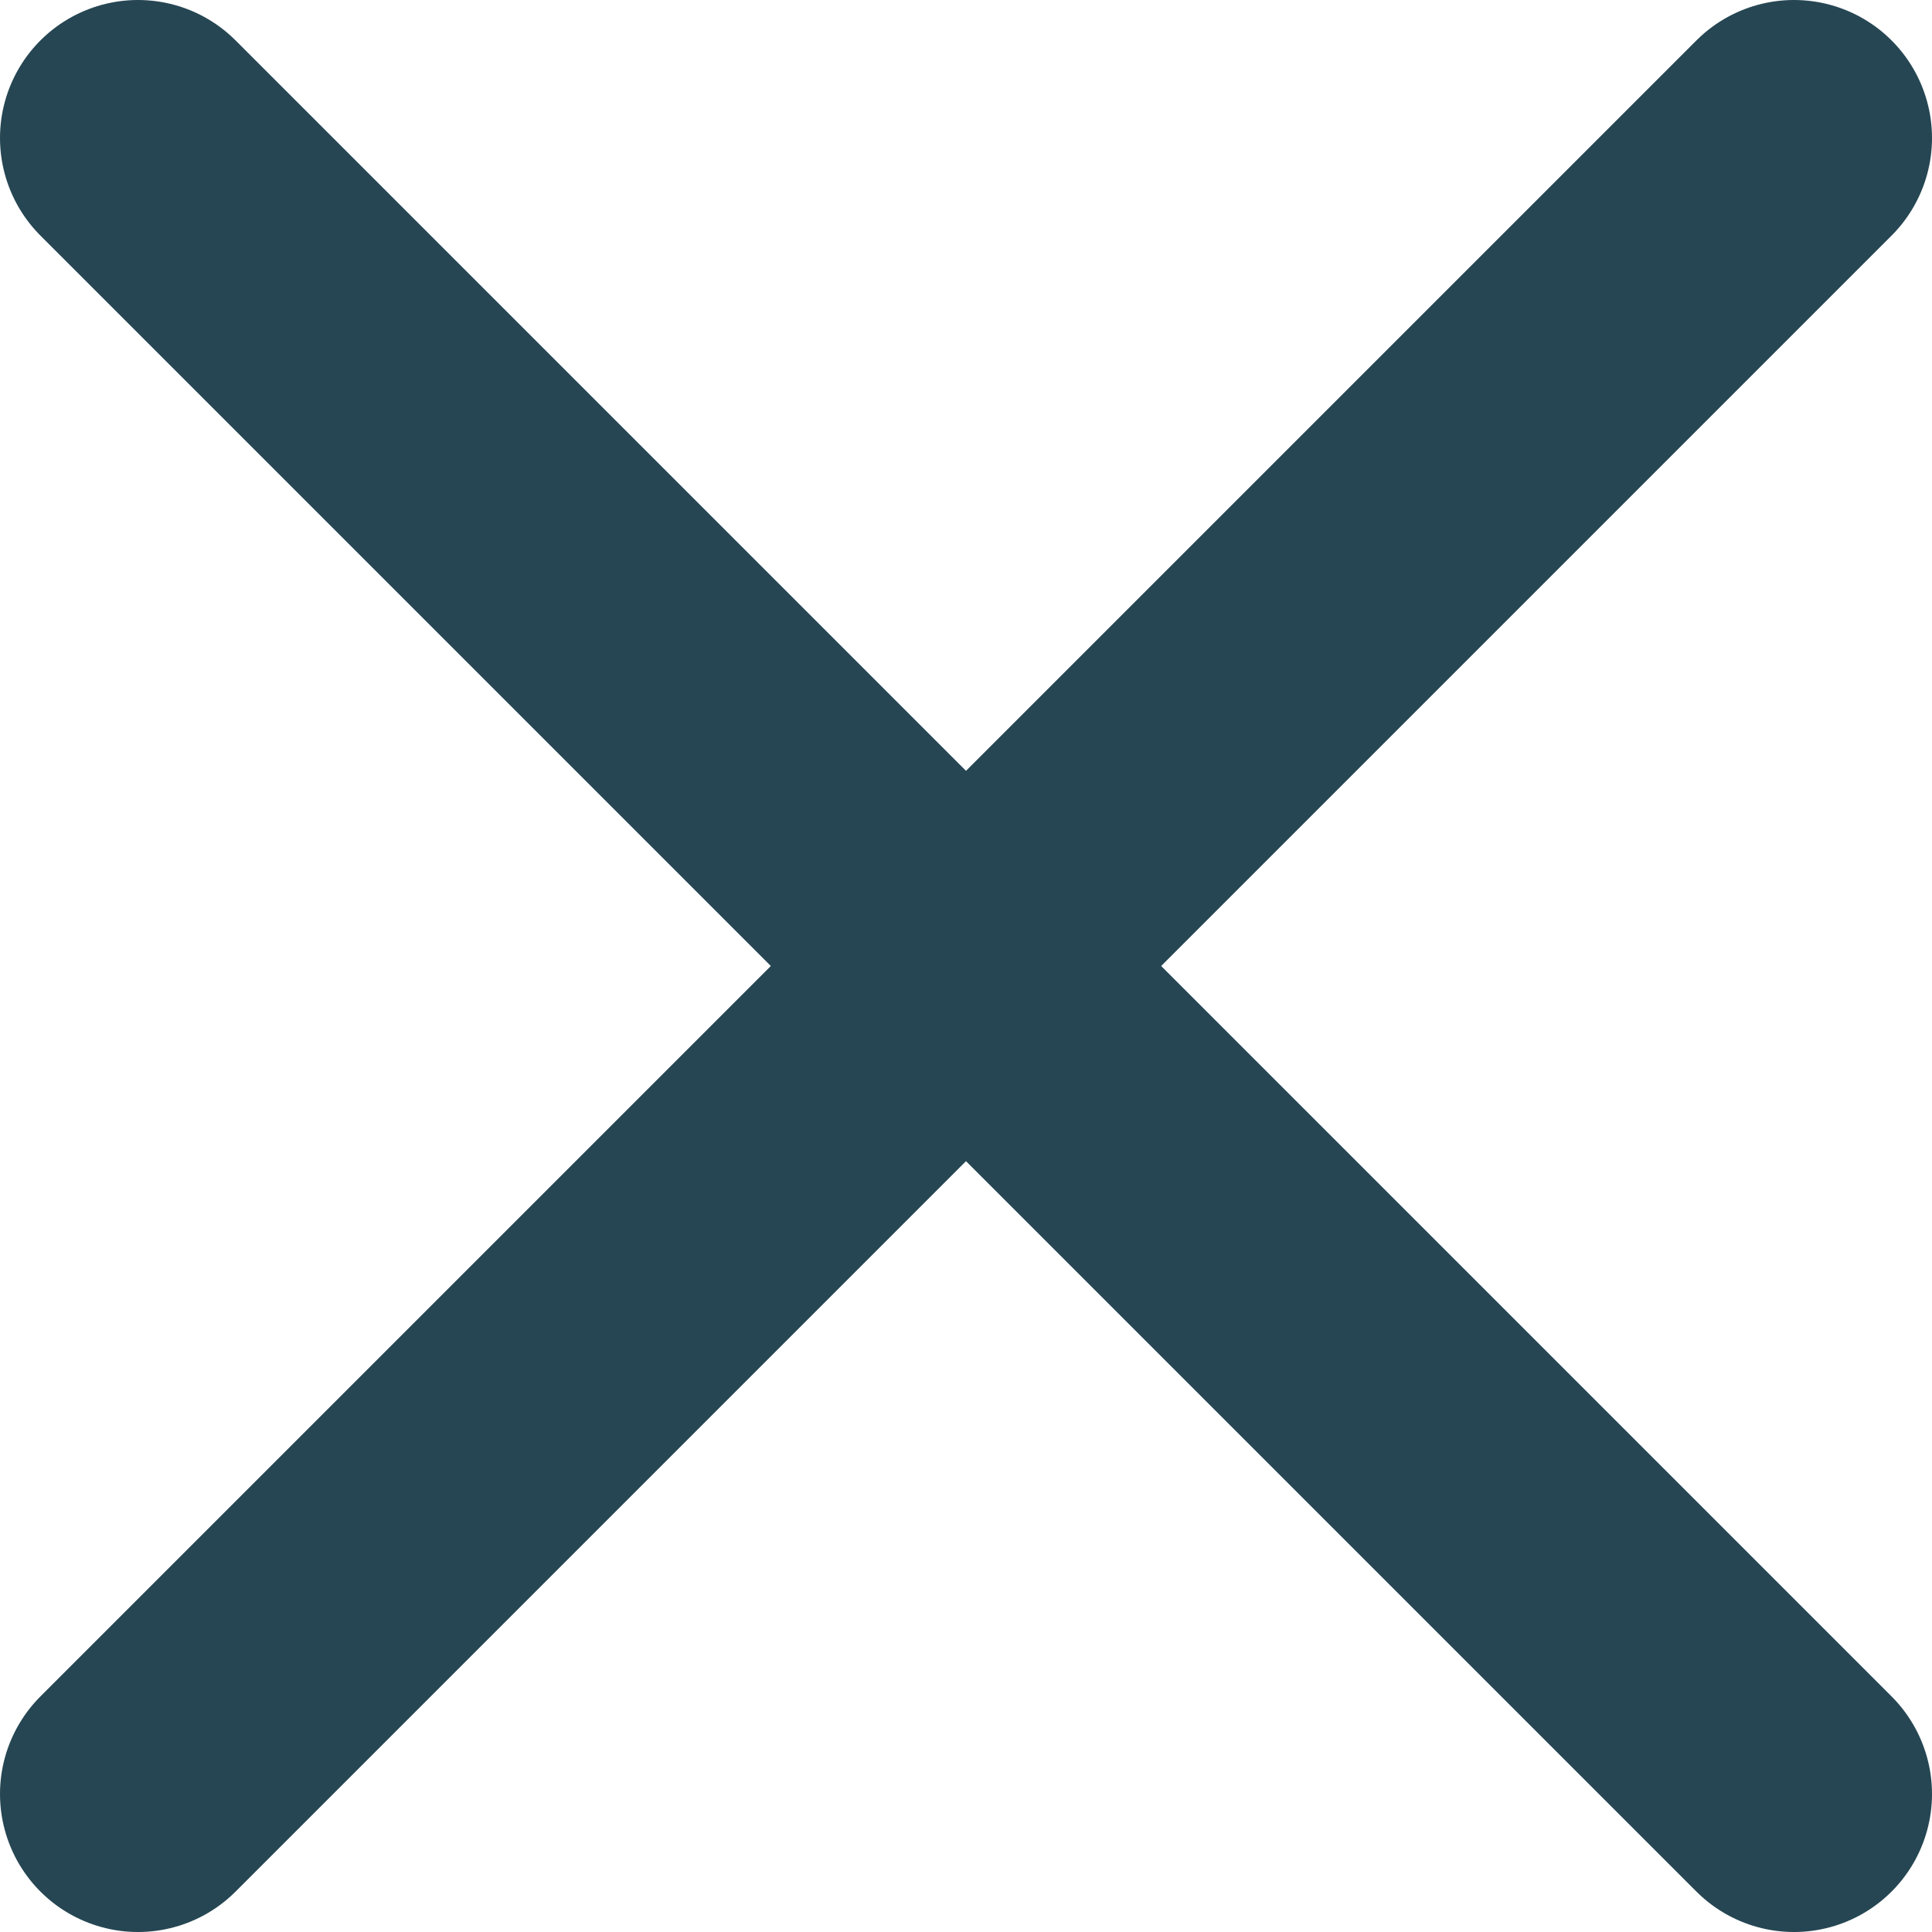
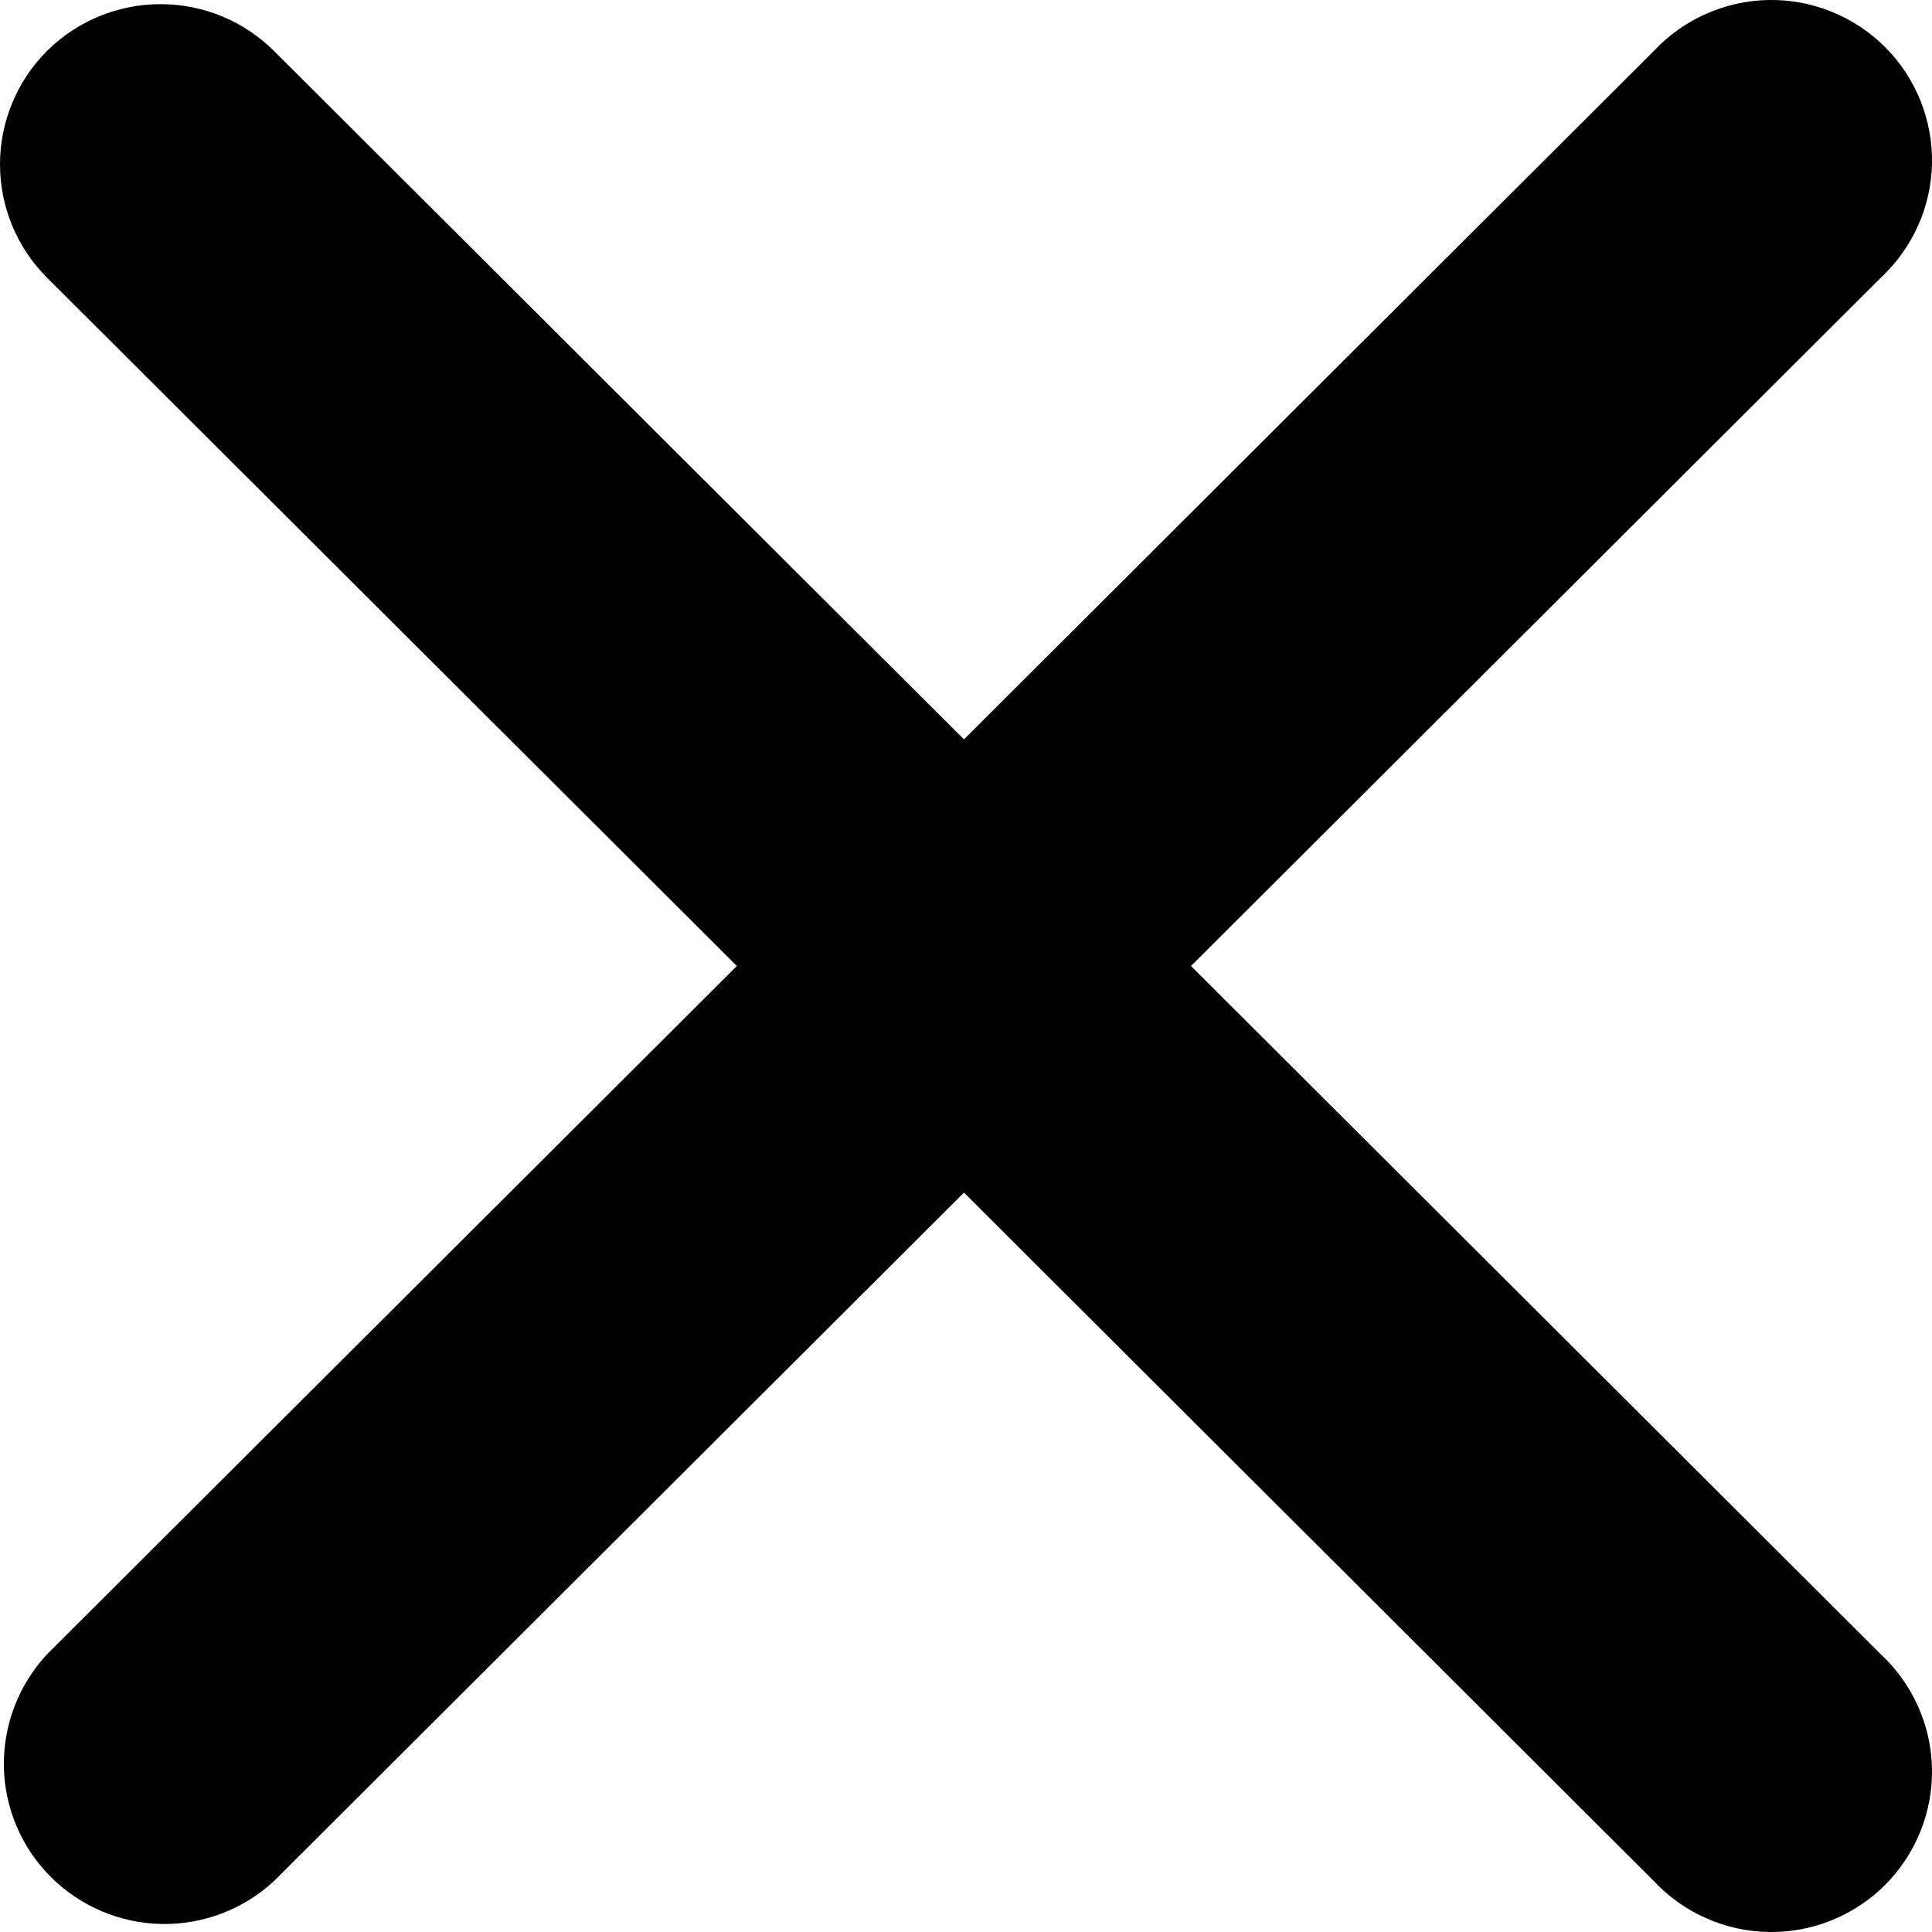
- <svg xmlns="http://www.w3.org/2000/svg" width="14" height="14" viewBox="0 0 14 14" fill="none">
-   <path d="M1 1L7 7M7 7L13 13M7 7L13 1M7 7L1 13" stroke="#264653" stroke-width="2" stroke-linecap="round" />
+ <svg xmlns="http://www.w3.org/2000/svg" width="20" height="20" viewBox="0 0 20 20">
+   <path fill-rule="evenodd" clip-rule="evenodd" d="M0.486 0.528C0.798 0.217 1.221 0.043 1.662 0.043C2.103 0.043 2.525 0.217 2.837 0.528L9.979 7.654L17.12 0.528C17.272 0.365 17.456 0.234 17.66 0.144C17.864 0.053 18.084 0.004 18.307 0C18.531 -0.004 18.753 0.037 18.96 0.121C19.167 0.204 19.355 0.329 19.513 0.486C19.671 0.644 19.795 0.831 19.879 1.038C19.962 1.245 20.004 1.466 20 1.689C19.996 1.912 19.947 2.132 19.856 2.335C19.765 2.539 19.634 2.722 19.471 2.874L12.329 10L19.471 17.126C19.634 17.278 19.765 17.461 19.856 17.665C19.947 17.868 19.996 18.088 20 18.311C20.004 18.534 19.962 18.755 19.879 18.962C19.795 19.169 19.671 19.356 19.513 19.514C19.355 19.672 19.167 19.796 18.96 19.879C18.753 19.963 18.531 20.004 18.307 20C18.084 19.996 17.864 19.947 17.66 19.856C17.456 19.766 17.272 19.635 17.12 19.472L9.979 12.346L2.837 19.472C2.522 19.765 2.105 19.924 1.674 19.917C1.243 19.909 0.832 19.735 0.527 19.431C0.222 19.127 0.048 18.717 0.04 18.287C0.033 17.857 0.193 17.441 0.486 17.126L7.628 10L0.486 2.874C0.175 2.563 0 2.141 0 1.701C0 1.261 0.175 0.839 0.486 0.528Z" />
</svg>
